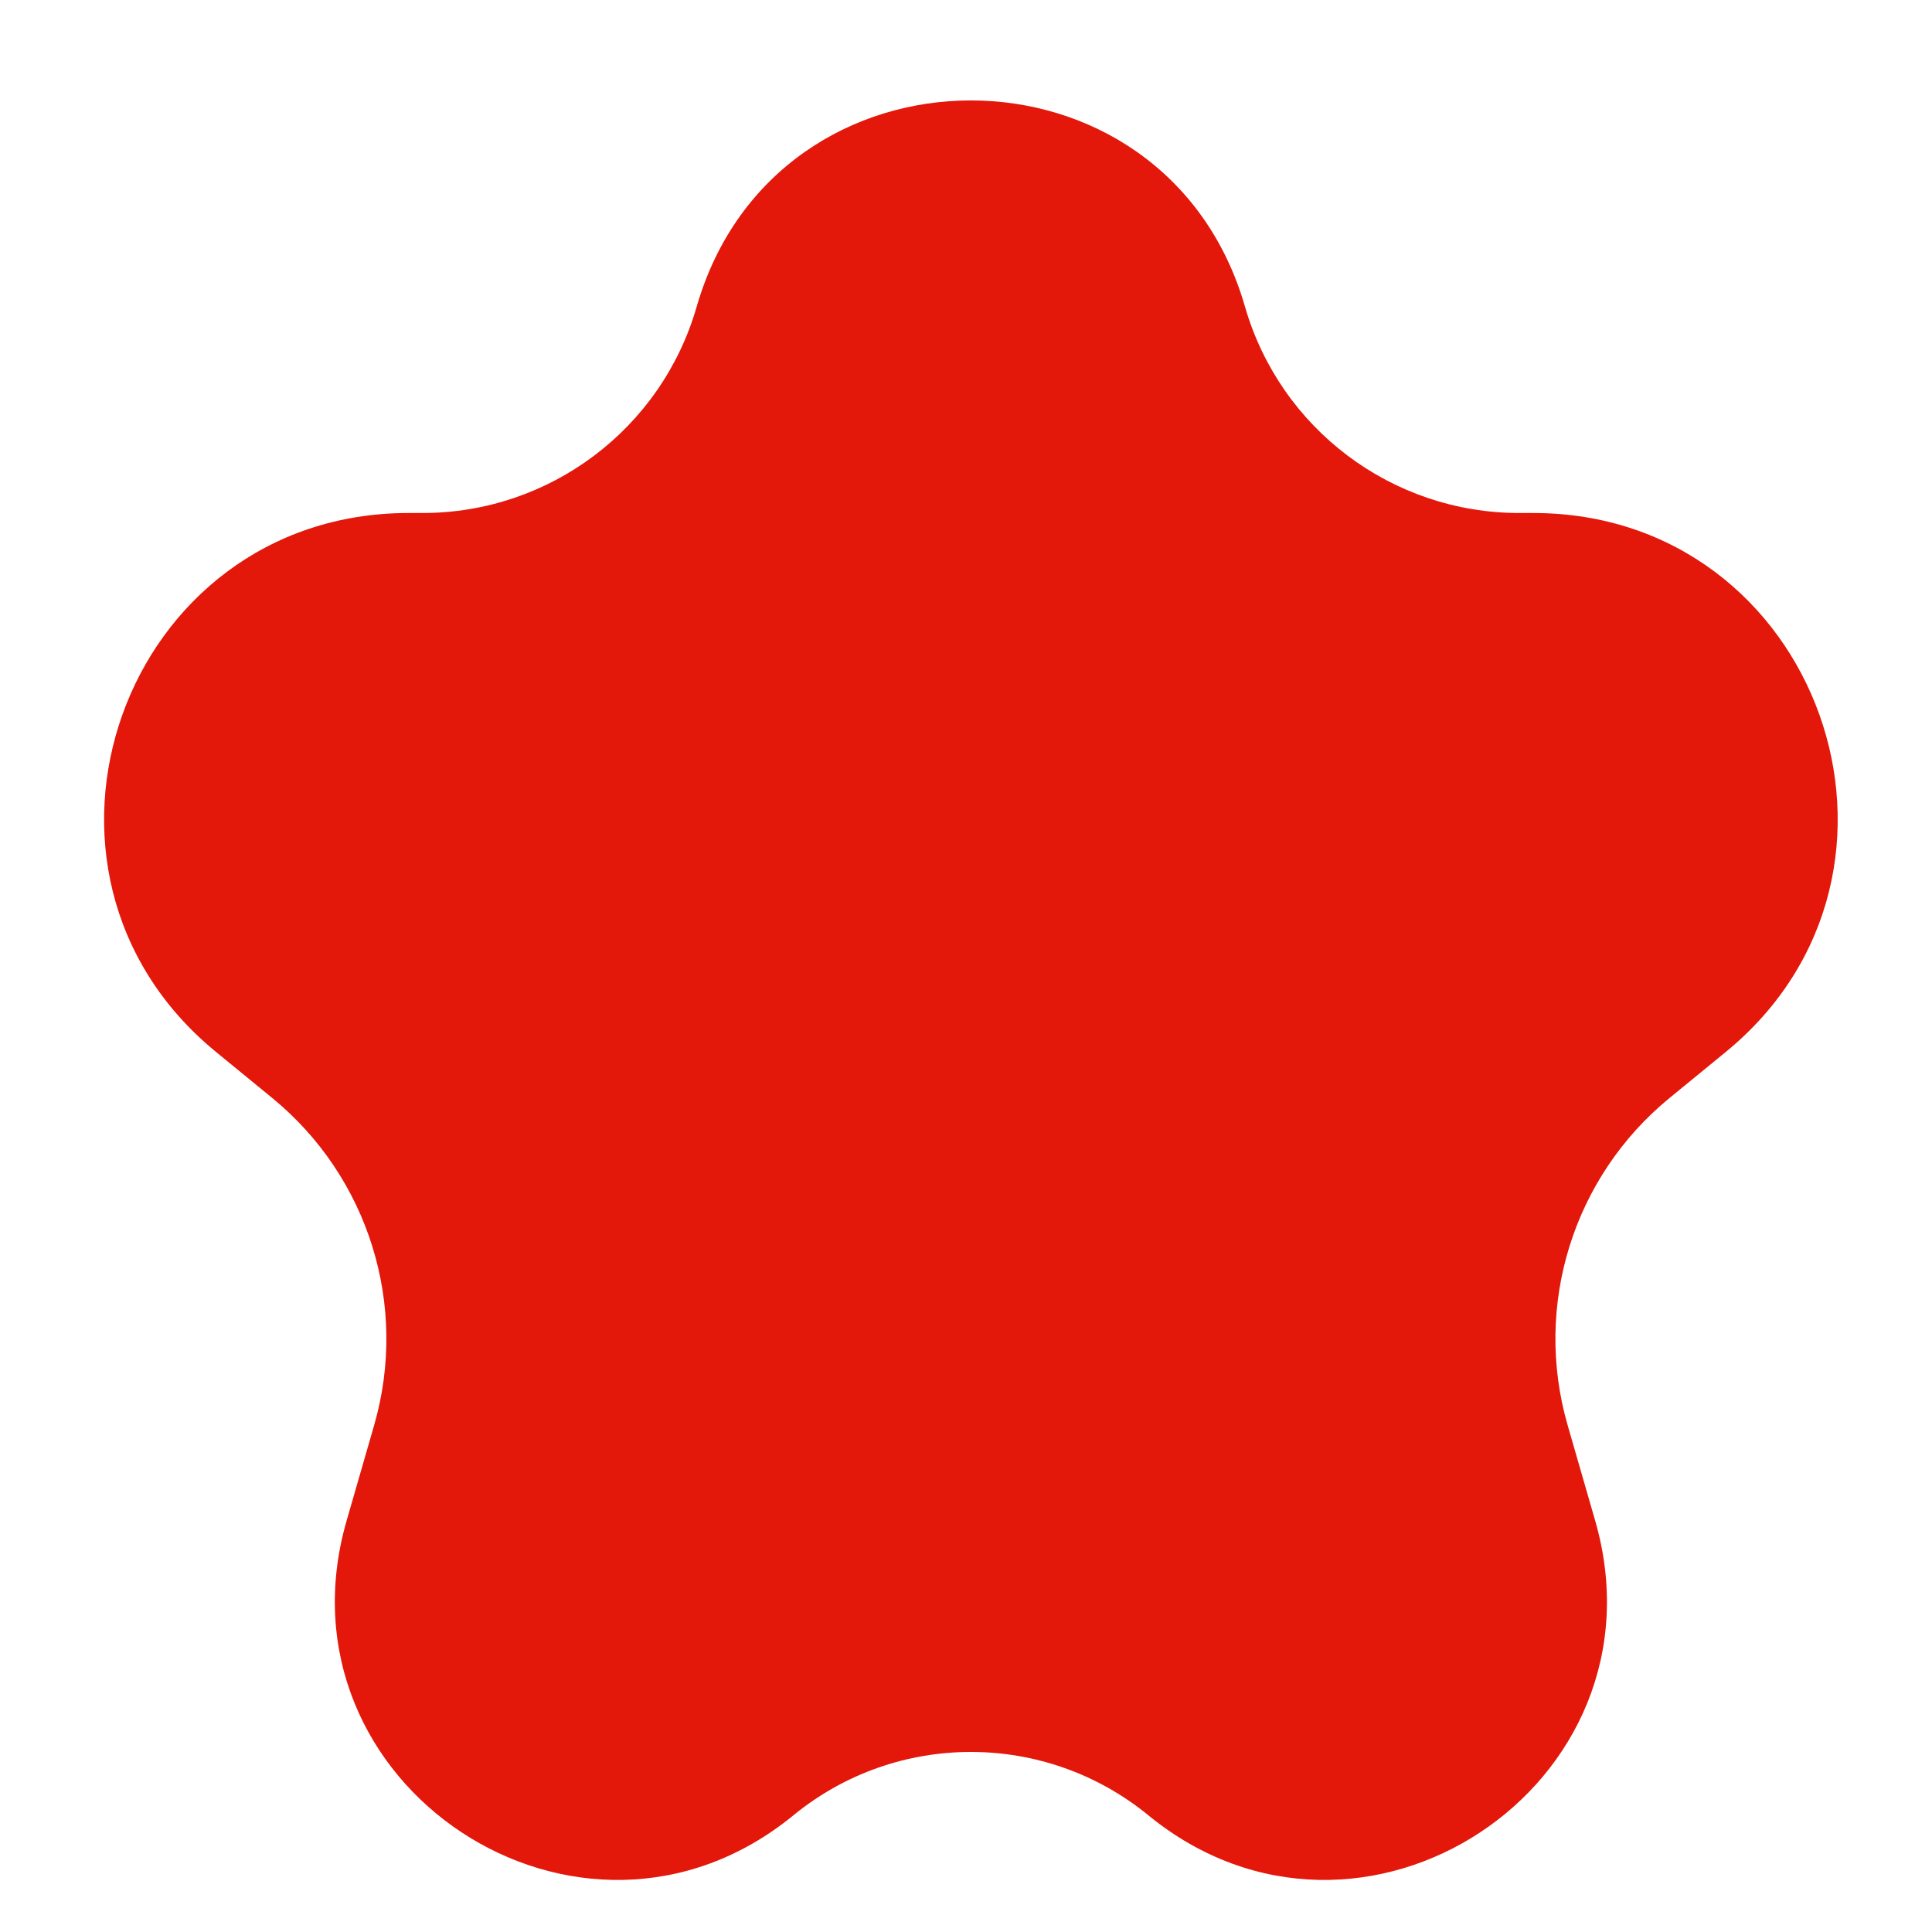
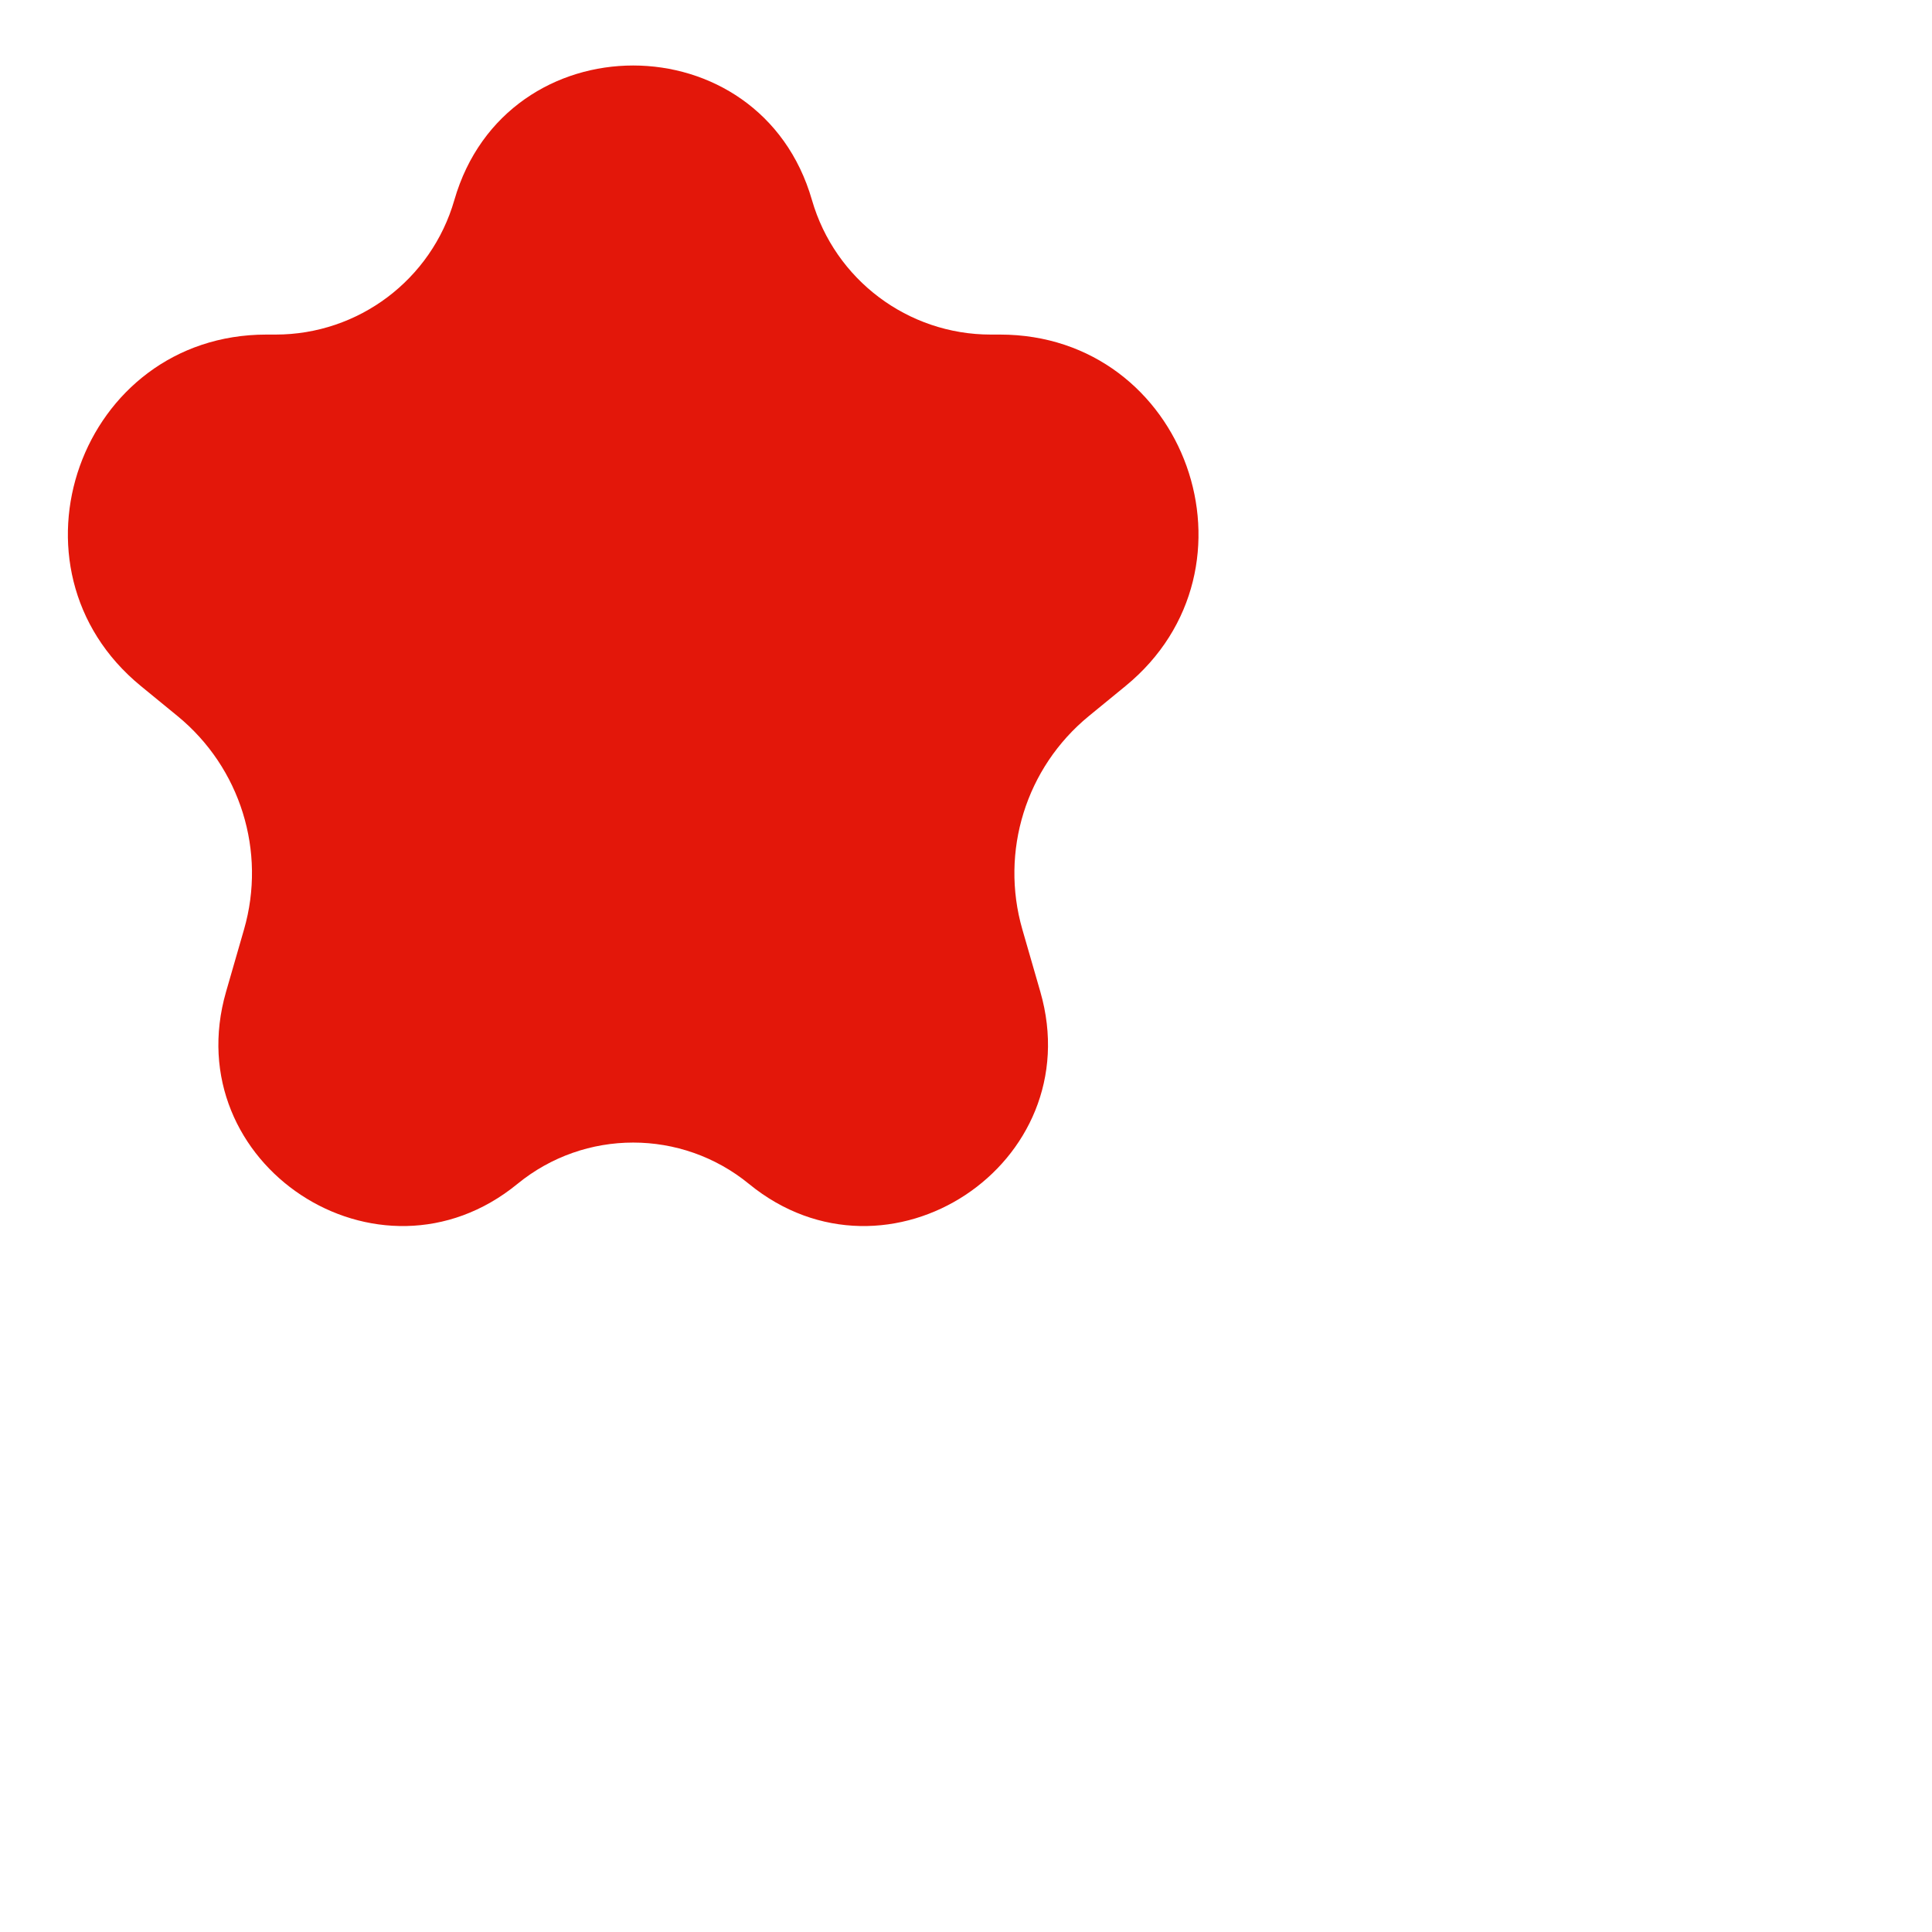
- <svg xmlns="http://www.w3.org/2000/svg" width="15" height="15" viewBox="0 0 15 15" fill="none">
+ <svg xmlns="http://www.w3.org/2000/svg" width="23" height="23" viewBox="0 0 23 23" fill="none">
  <path d="M5.409 2.381C6.025 0.246 9.051 0.246 9.666 2.381C9.94 3.33 10.808 3.983 11.795 3.983H11.904C14.121 3.983 15.114 6.764 13.398 8.168L12.962 8.525C12.214 9.138 11.903 10.136 12.171 11.065L12.385 11.807C12.976 13.858 10.568 15.446 8.916 14.094C8.114 13.438 6.961 13.438 6.16 14.094C4.508 15.446 2.1 13.858 2.691 11.807L2.905 11.065C3.173 10.136 2.862 9.138 2.114 8.525L1.678 8.168C-0.038 6.764 0.955 3.983 3.172 3.983H3.281C4.268 3.983 5.136 3.33 5.409 2.381Z" fill="#E3170A" />
</svg>
